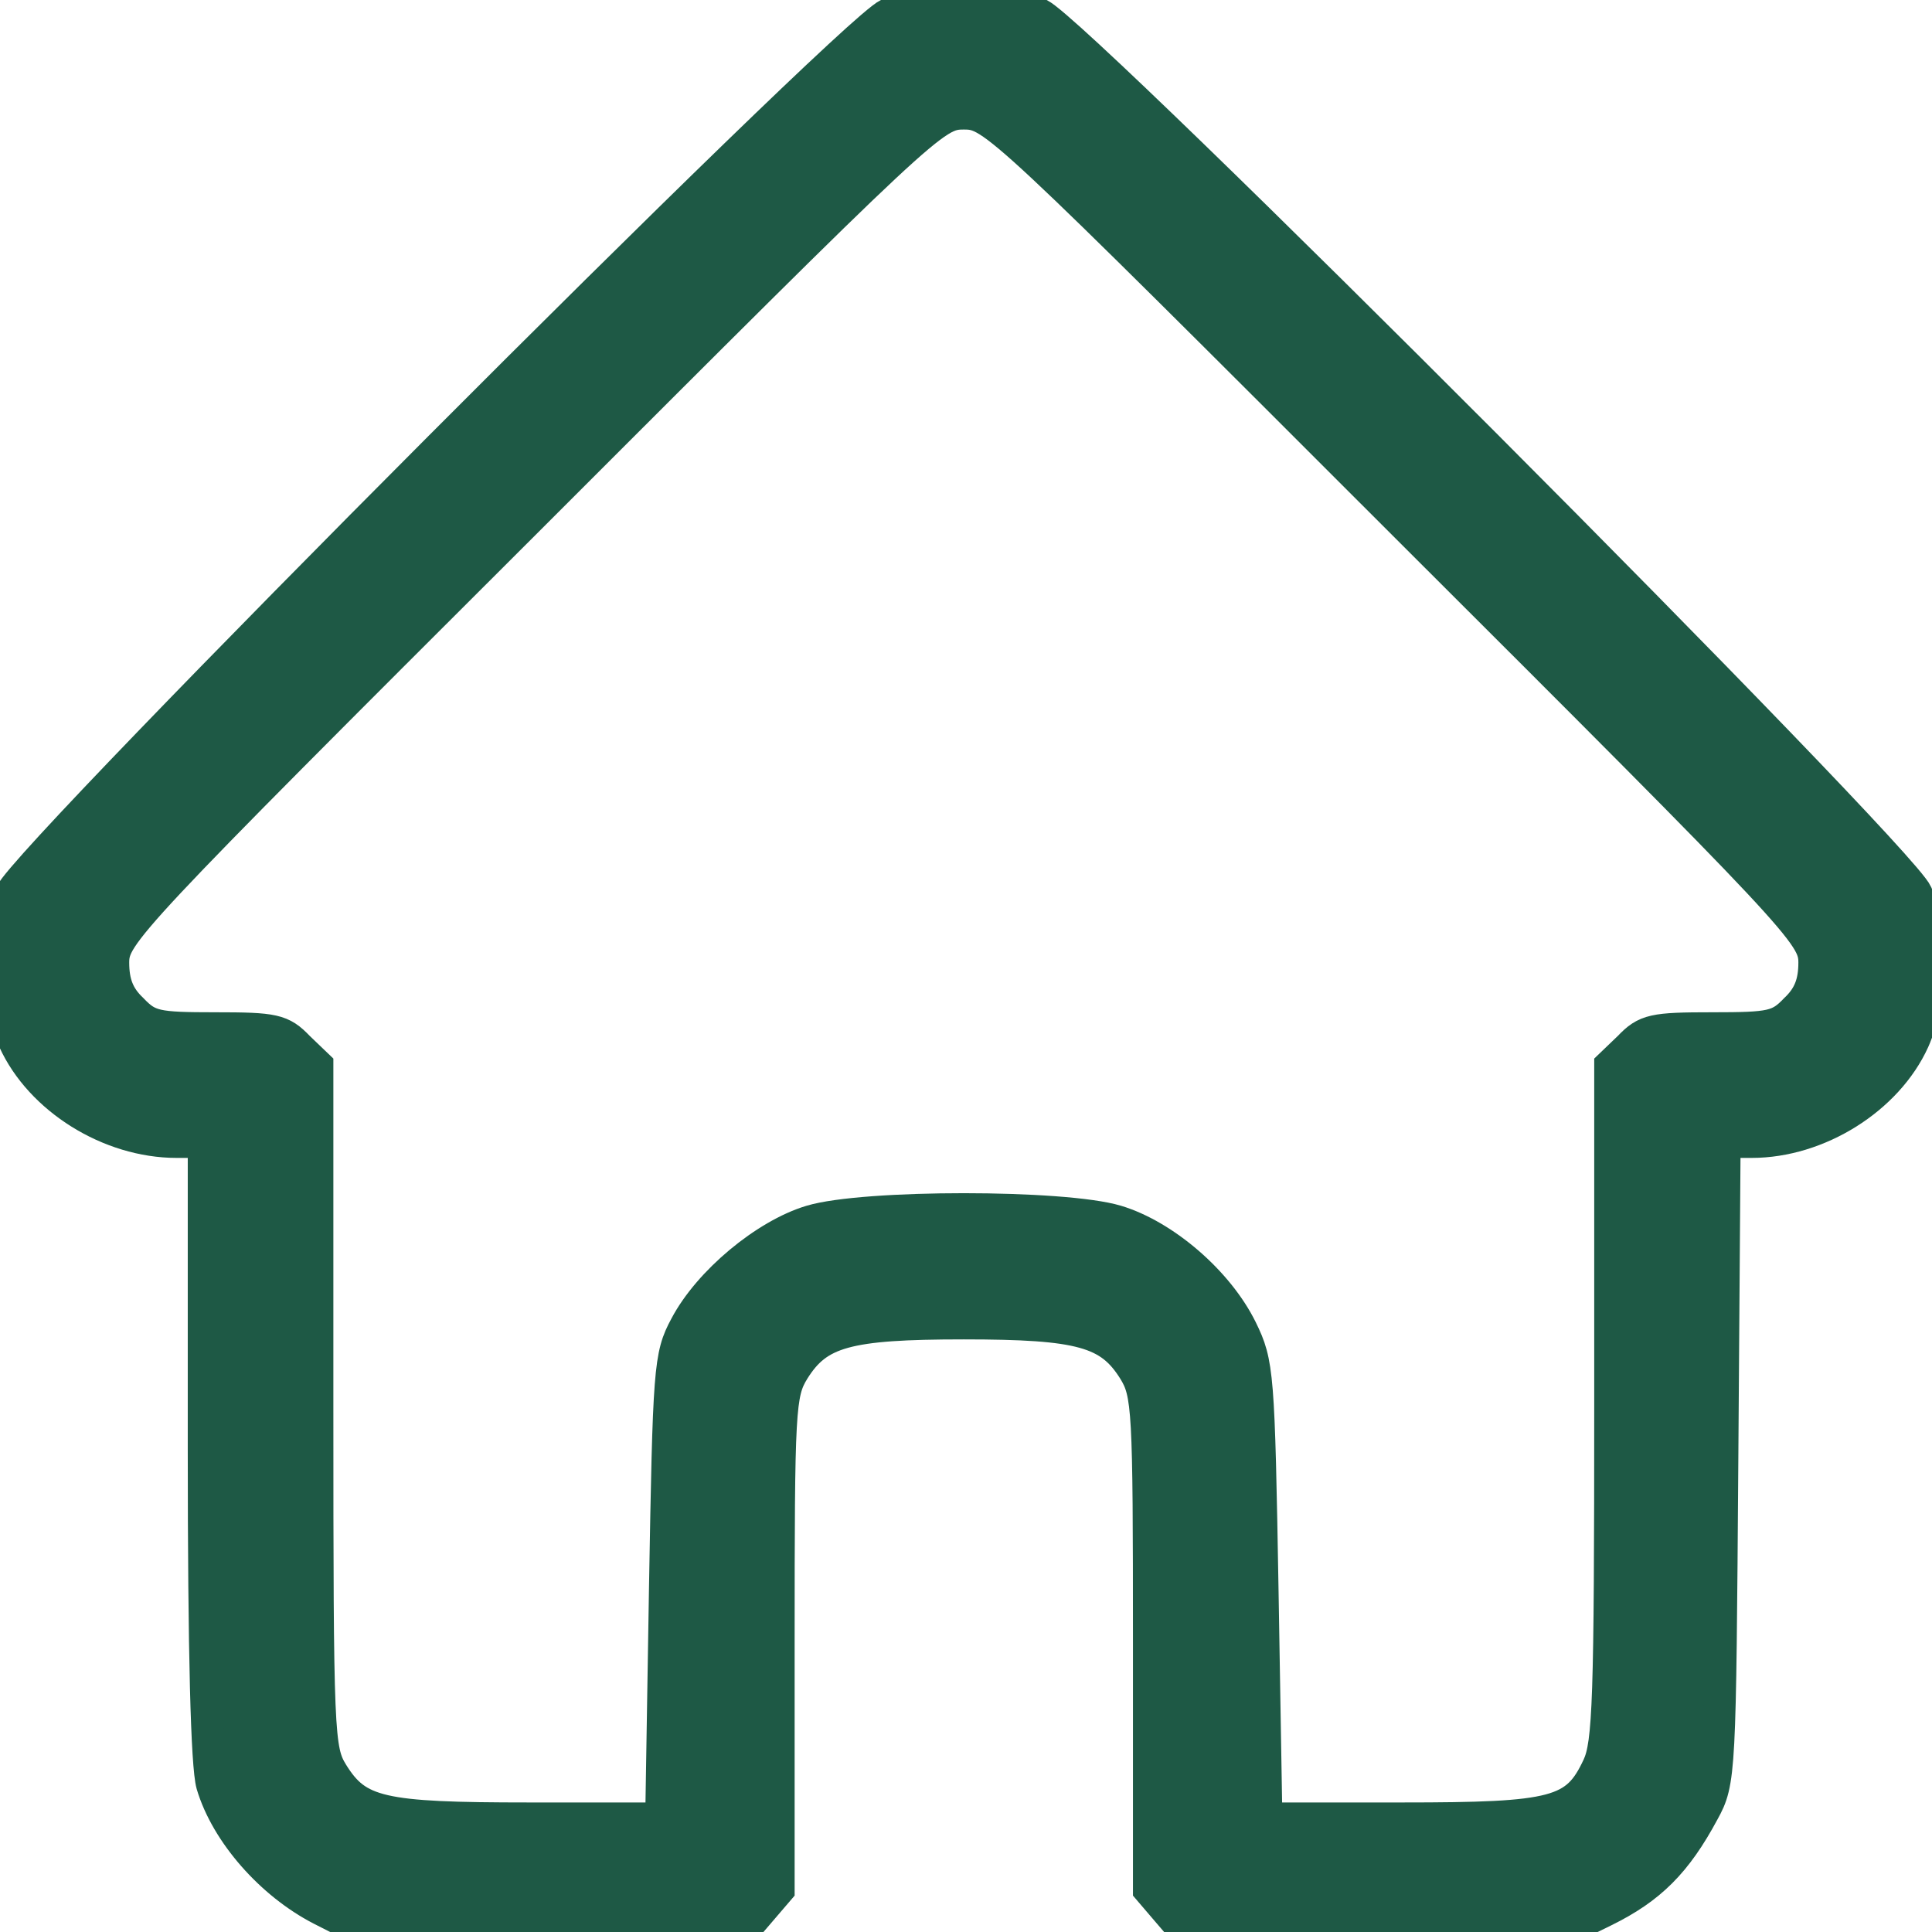
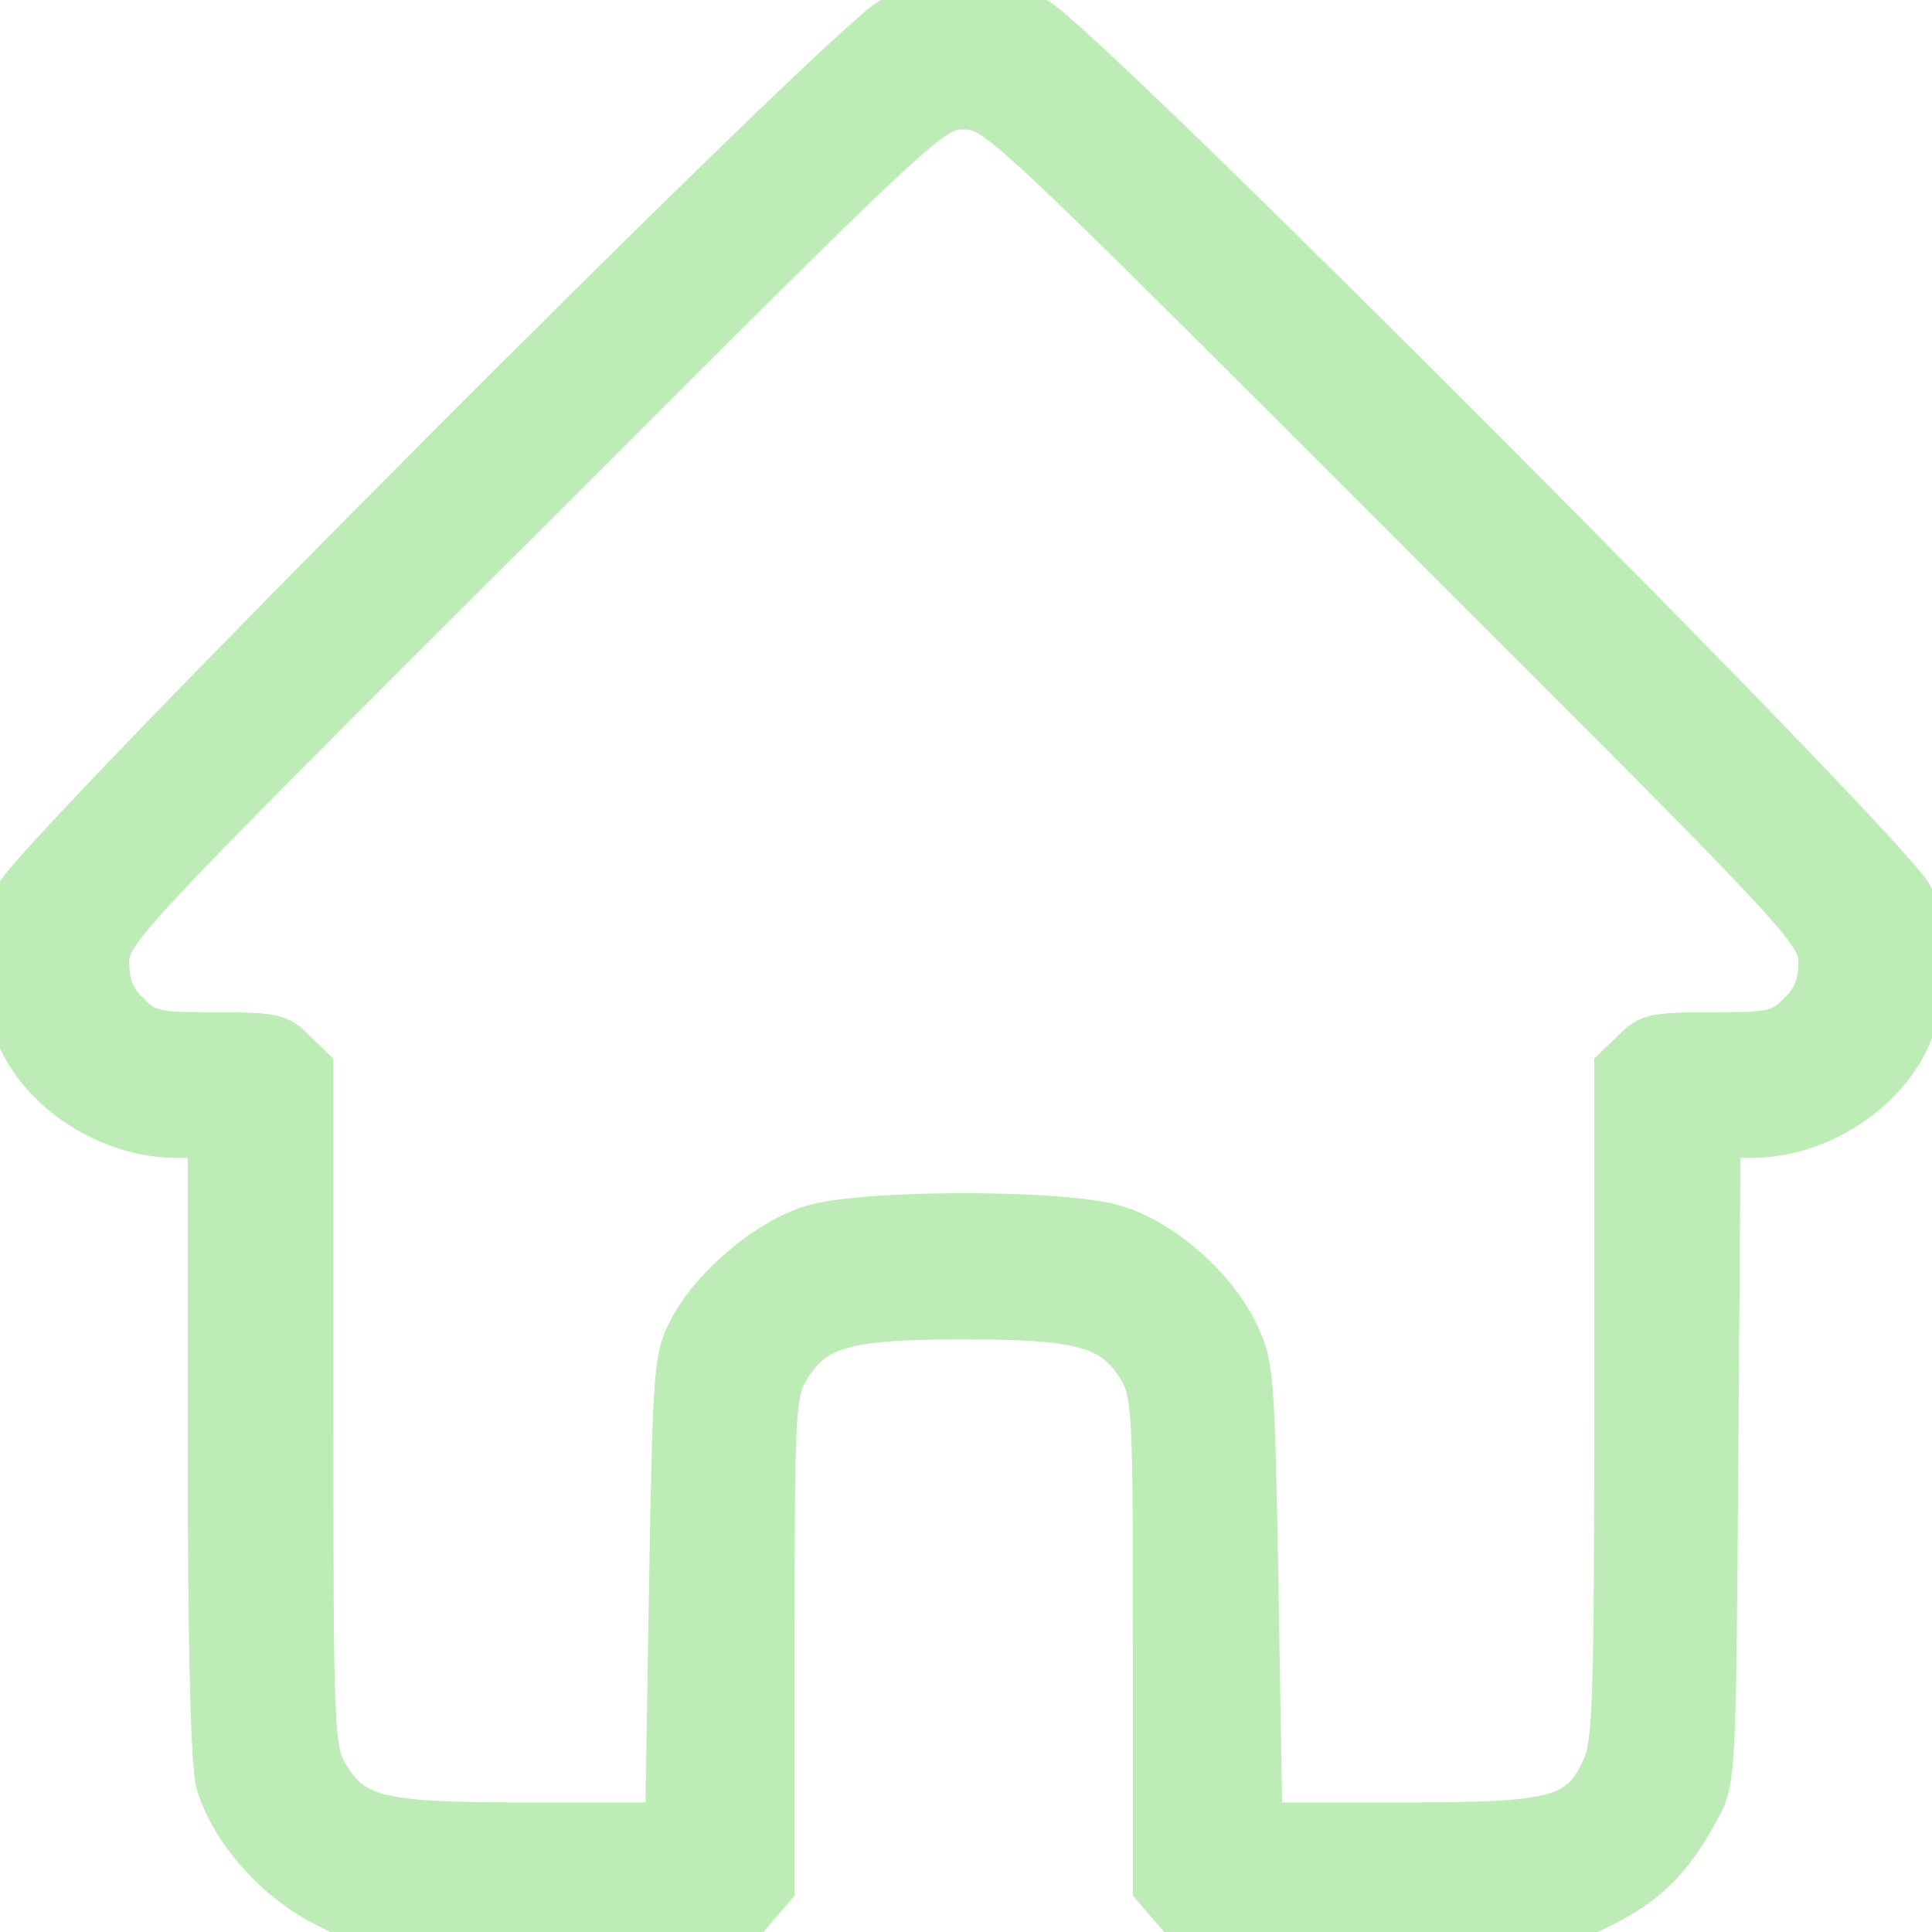
<svg xmlns="http://www.w3.org/2000/svg" width="60" height="60" viewBox="0 0 60 60" fill="none">
-   <path d="M27.583 0.446C26.268 1.08 0.859 26.56 0.342 27.757C-0.151 28.955 -0.104 31.116 0.436 32.313C1.258 34.121 3.395 35.46 5.485 35.46H6.331V44.994C6.331 51.405 6.425 54.834 6.589 55.421C7.035 56.924 8.421 58.497 9.97 59.295L11.356 60H17.203H23.051L23.614 59.343L24.178 58.685V51.006C24.178 43.726 24.201 43.28 24.648 42.552C25.399 41.354 26.291 41.096 29.931 41.096C33.571 41.096 34.464 41.354 35.215 42.552C35.661 43.28 35.685 43.726 35.685 51.006V58.685L36.248 59.343L36.812 60H42.659H48.483L49.822 59.343C51.254 58.638 52.053 57.84 52.898 56.266C53.415 55.327 53.415 55.092 53.485 45.37L53.556 35.46H54.401C56.468 35.46 58.605 34.121 59.426 32.313C59.967 31.116 60.014 28.955 59.52 27.757C59.004 26.56 33.595 1.08 32.28 0.446C31.693 0.164 30.824 0 29.931 0C29.039 0 28.17 0.164 27.583 0.446ZM43.599 16.274C55.951 28.603 56.35 29.025 56.35 29.894C56.35 30.528 56.186 30.951 55.763 31.35C55.246 31.89 55.012 31.937 53.18 31.937C51.348 31.937 51.113 31.984 50.597 32.525L50.01 33.088V43.585C50.01 52.791 49.963 54.153 49.634 54.857C48.953 56.313 48.319 56.477 43.552 56.477H39.325L39.207 49.432C39.09 42.646 39.066 42.34 38.55 41.284C37.822 39.804 36.154 38.372 34.675 37.926C33.031 37.432 26.831 37.432 25.188 37.926C23.779 38.348 22.017 39.804 21.29 41.19C20.796 42.106 20.773 42.505 20.655 49.315L20.538 56.477H16.428C11.826 56.477 11.098 56.313 10.323 55.069C9.877 54.34 9.853 53.918 9.853 43.703V33.088L9.266 32.525C8.749 31.984 8.515 31.937 6.683 31.937C4.851 31.937 4.616 31.89 4.1 31.35C3.677 30.951 3.513 30.528 3.513 29.894C3.513 29.025 3.912 28.603 16.264 16.274C28.828 3.71 29.015 3.523 29.931 3.523C30.847 3.523 31.035 3.71 43.599 16.274Z" fill="rgb(30,89,69)" stroke="rgb(30,89,69)" />
+   <path d="M27.583 0.446C26.268 1.08 0.859 26.56 0.342 27.757C-0.151 28.955 -0.104 31.116 0.436 32.313C1.258 34.121 3.395 35.46 5.485 35.46H6.331V44.994C6.331 51.405 6.425 54.834 6.589 55.421C7.035 56.924 8.421 58.497 9.97 59.295L11.356 60H17.203H23.051L23.614 59.343L24.178 58.685V51.006C24.178 43.726 24.201 43.28 24.648 42.552C25.399 41.354 26.291 41.096 29.931 41.096C33.571 41.096 34.464 41.354 35.215 42.552C35.661 43.28 35.685 43.726 35.685 51.006V58.685L36.248 59.343L36.812 60H42.659H48.483L49.822 59.343C51.254 58.638 52.053 57.84 52.898 56.266C53.415 55.327 53.415 55.092 53.485 45.37L53.556 35.46H54.401C56.468 35.46 58.605 34.121 59.426 32.313C59.967 31.116 60.014 28.955 59.52 27.757C59.004 26.56 33.595 1.08 32.28 0.446C31.693 0.164 30.824 0 29.931 0C29.039 0 28.17 0.164 27.583 0.446ZM43.599 16.274C55.951 28.603 56.35 29.025 56.35 29.894C56.35 30.528 56.186 30.951 55.763 31.35C55.246 31.89 55.012 31.937 53.18 31.937C51.348 31.937 51.113 31.984 50.597 32.525L50.01 33.088V43.585C50.01 52.791 49.963 54.153 49.634 54.857C48.953 56.313 48.319 56.477 43.552 56.477H39.325L39.207 49.432C39.09 42.646 39.066 42.34 38.55 41.284C37.822 39.804 36.154 38.372 34.675 37.926C33.031 37.432 26.831 37.432 25.188 37.926C23.779 38.348 22.017 39.804 21.29 41.19C20.796 42.106 20.773 42.505 20.655 49.315L20.538 56.477H16.428C11.826 56.477 11.098 56.313 10.323 55.069C9.877 54.34 9.853 53.918 9.853 43.703V33.088L9.266 32.525C8.749 31.984 8.515 31.937 6.683 31.937C4.851 31.937 4.616 31.89 4.1 31.35C3.677 30.951 3.513 30.528 3.513 29.894C3.513 29.025 3.912 28.603 16.264 16.274C28.828 3.71 29.015 3.523 29.931 3.523C30.847 3.523 31.035 3.71 43.599 16.274Z" fill="rgb(189,236,182)" stroke="rgb(189,236,182)" />
</svg>
